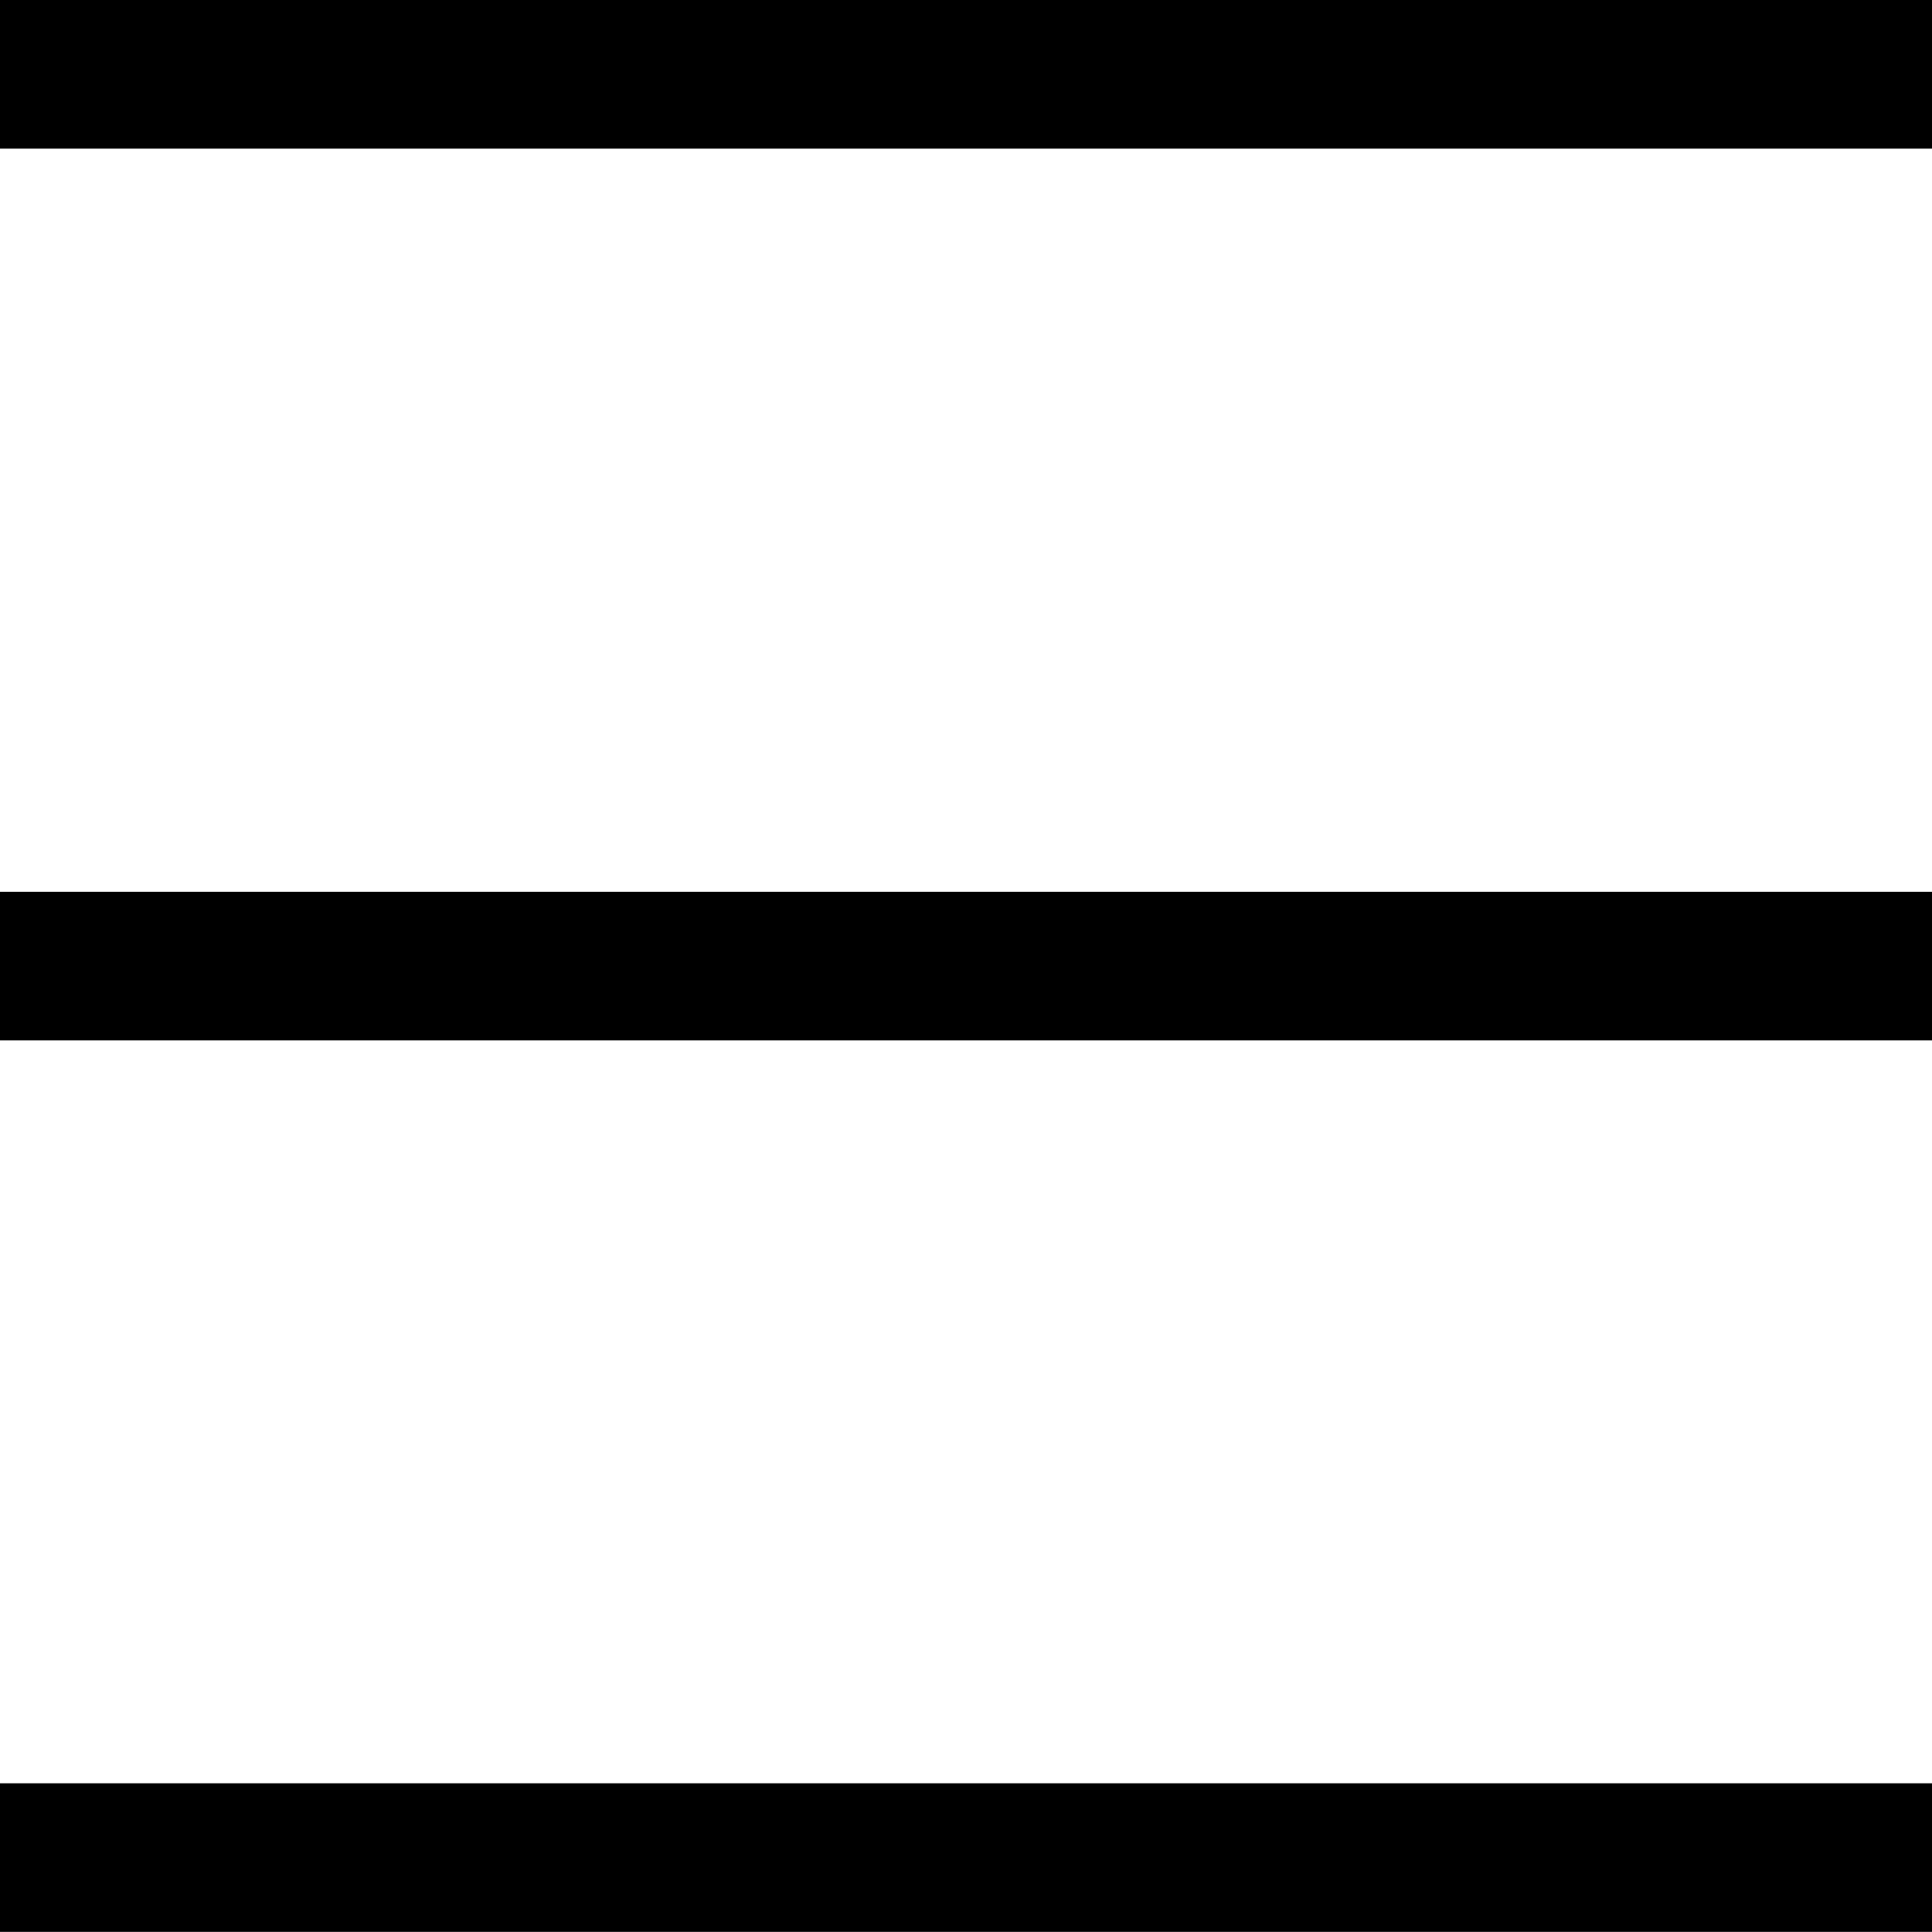
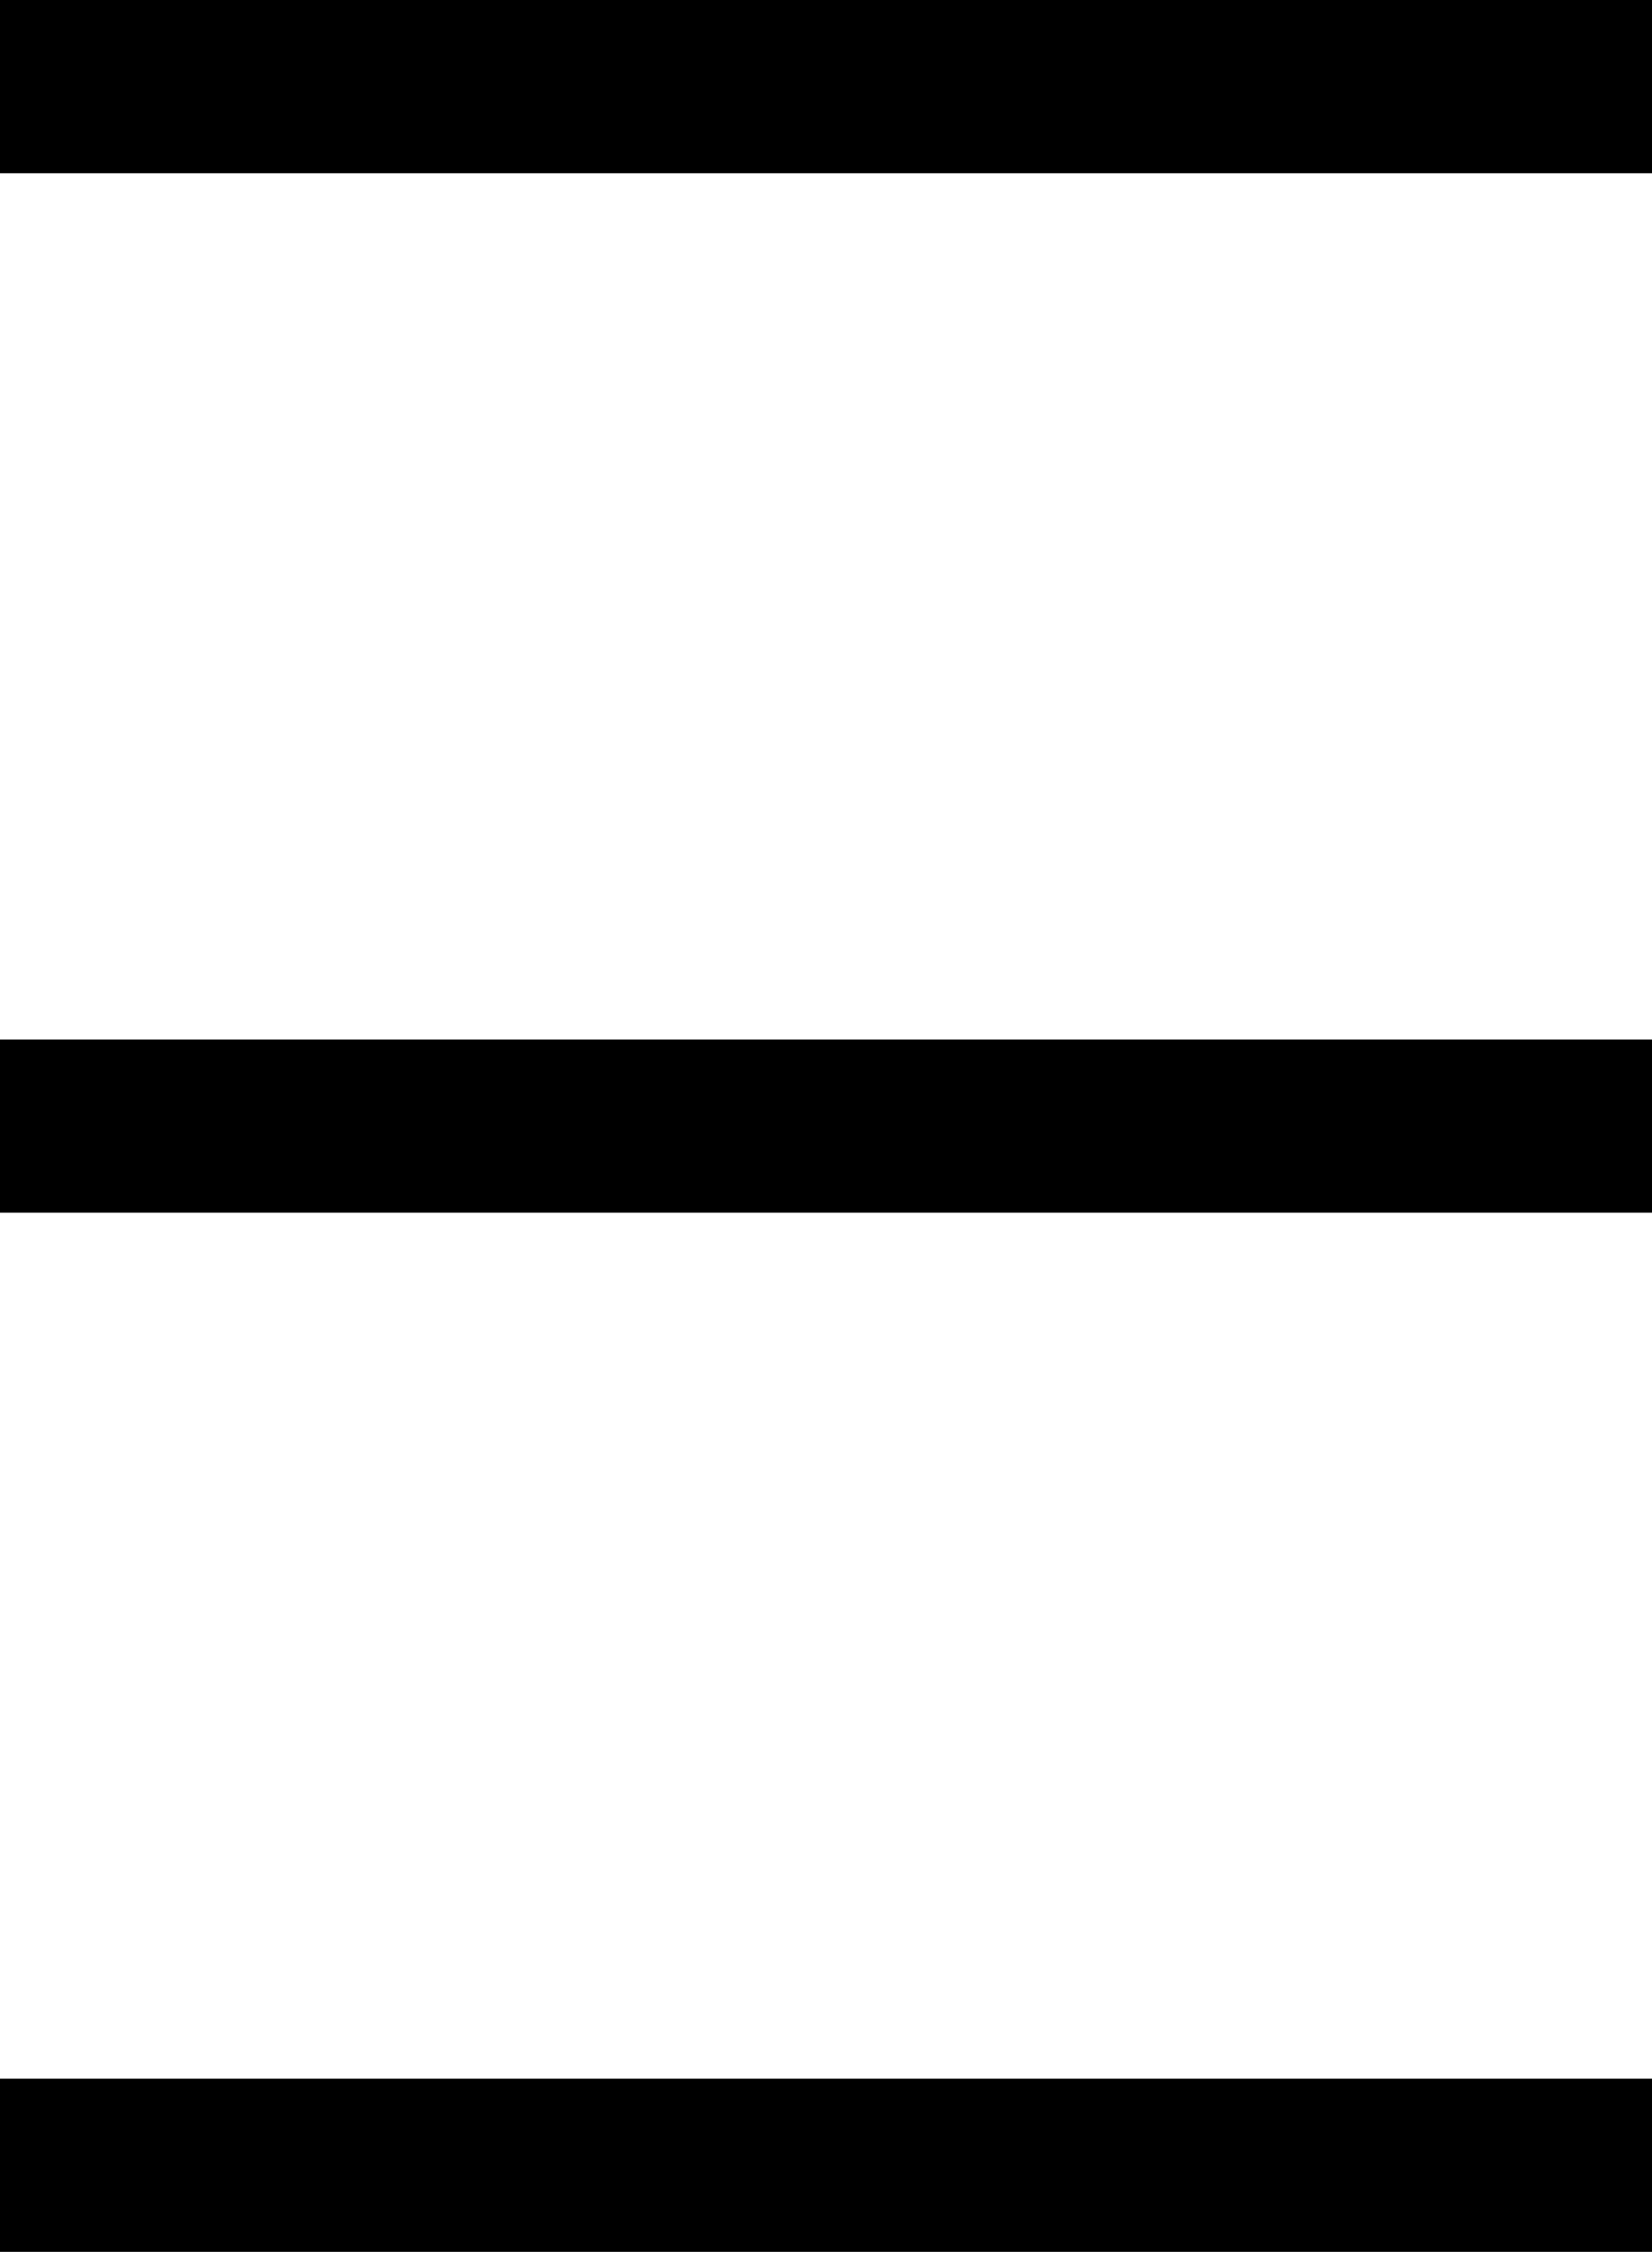
- <svg xmlns="http://www.w3.org/2000/svg" width="30" height="30" viewBox="0 0 30 30" fill="none">
+ <svg xmlns="http://www.w3.org/2000/svg" width="22" height="30" fill="none">
  <path fill-rule="evenodd" clip-rule="evenodd" d="M0 0H30V2.308H0V0ZM0 13.848H30V16.155H0V13.848ZM30 27.691H0V29.998H30V27.691Z" fill="black" />
</svg>
